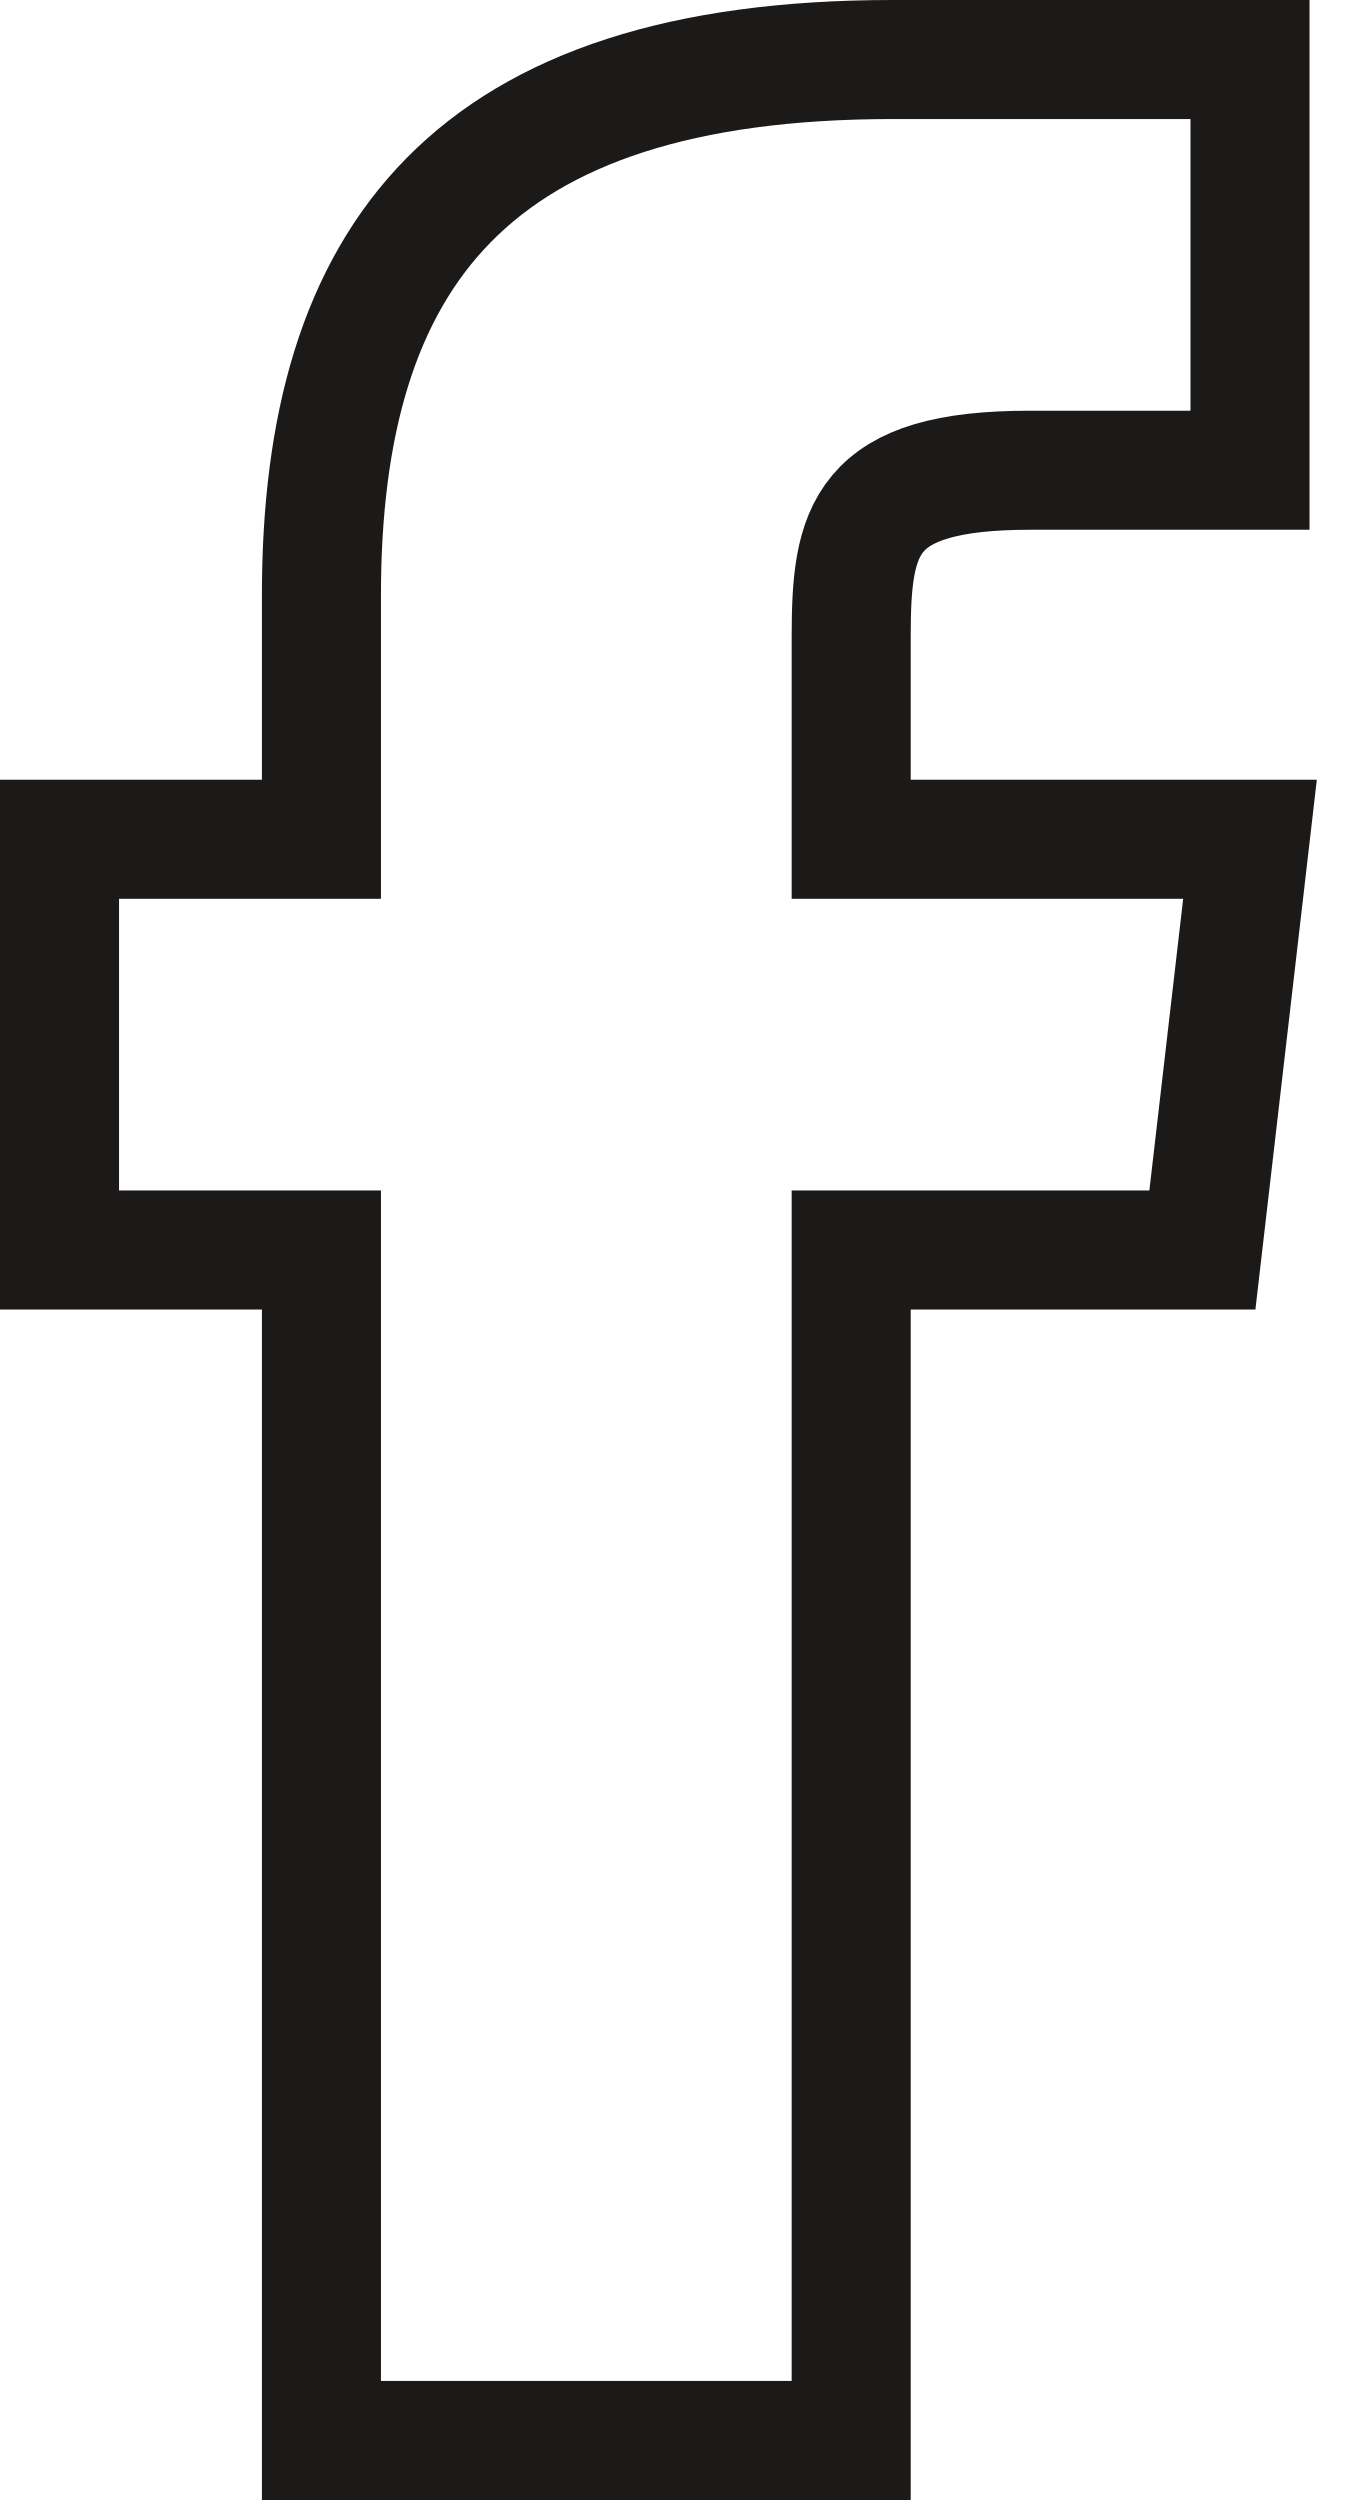
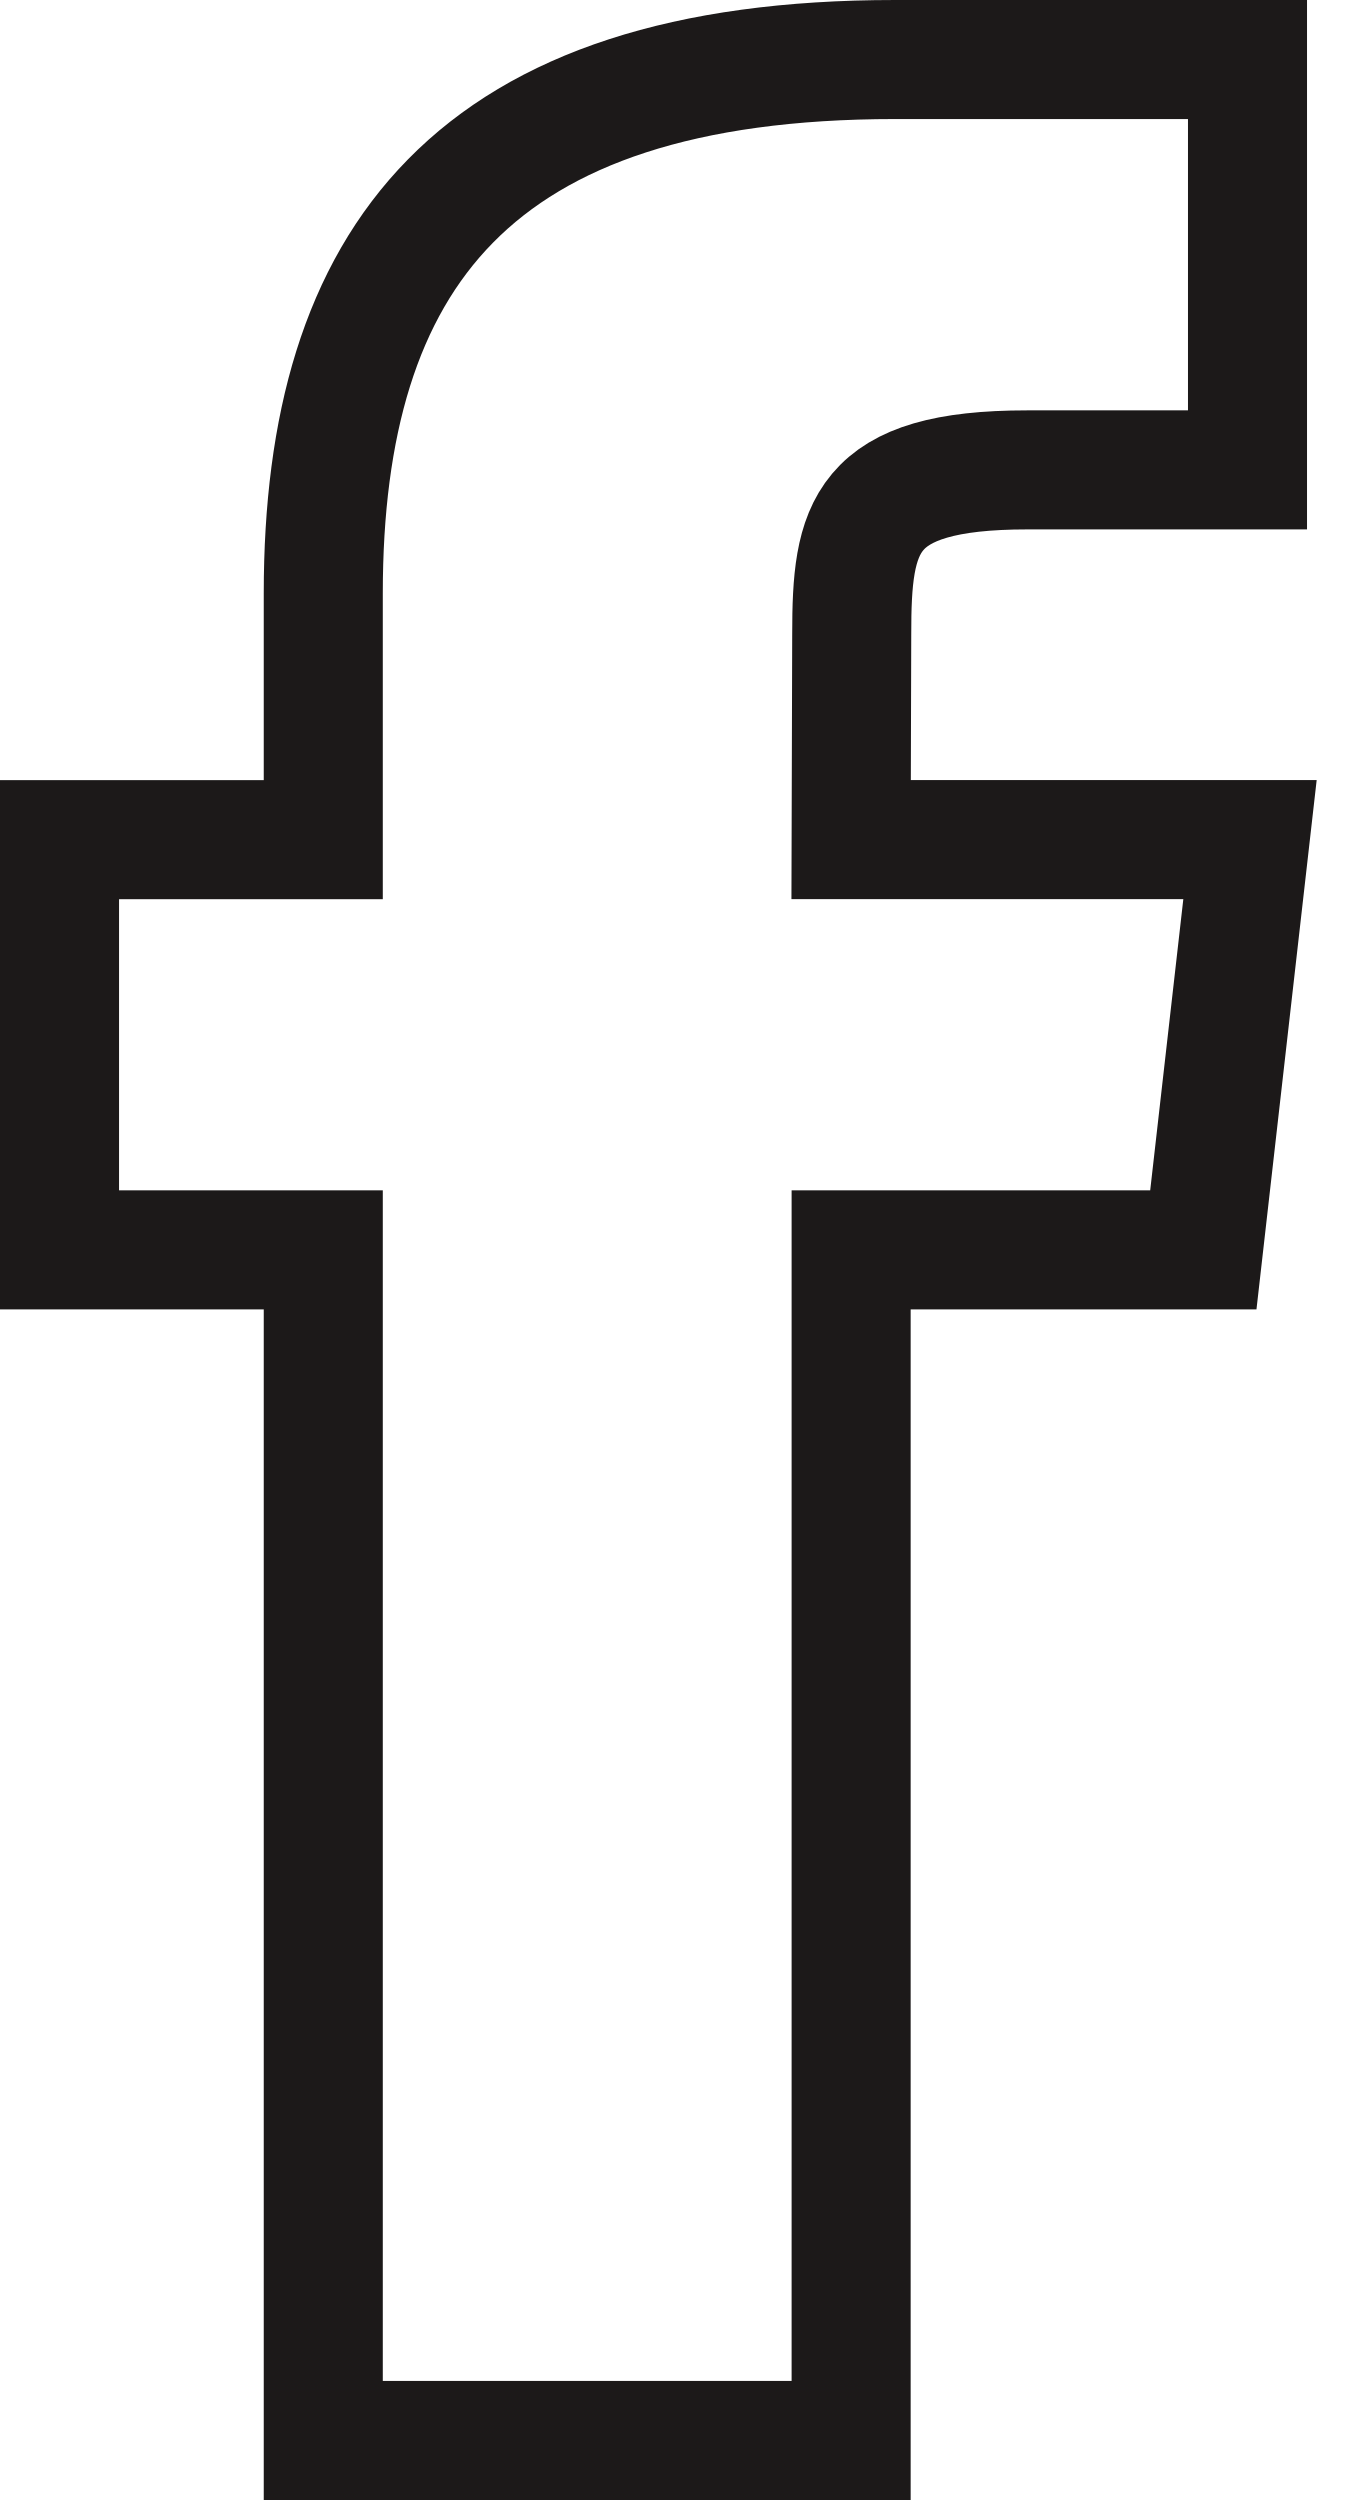
- <svg xmlns="http://www.w3.org/2000/svg" version="1.1" id="Capa_1" x="0px" y="0px" viewBox="0 0 23 42" style="enable-background:new 0 0 23 42;" xml:space="preserve">
-   <style type="text/css">
- 	.st0{fill:none;stroke:#1C1919;stroke-width:2;}
- </style>
-   <g id="Page-1">
-     <path id="Path" class="st0" d="M14.3,41V21h5.9l0.8-6.9h-6.7l0-3.4c0-1.8,0.2-2.8,3-2.8H21V1H15c-7.1,0-9.6,3.3-9.6,9v4.1H1V21h4.4   v20H14.3L14.3,41L14.3,41L14.3,41z" />
+ <svg xmlns="http://www.w3.org/2000/svg" width="23px" height="42px" viewBox="0 0 23 42" version="1.1">
+   <defs />
+   <g id="Page-1" stroke="none" stroke-width="1" fill="none" fill-rule="evenodd">
+     <path d="M14.299,41 L14.299,20.998 L20.216,20.998 L21,14.105 L14.299,14.105 L14.309,10.655 C14.309,8.857 14.492,7.894 17.259,7.894 L20.958,7.894 L20.958,1 L15.041,1 C7.933,1 5.431,4.344 5.431,9.967 L5.431,14.106 L1,14.106 L1,20.998 L5.431,20.998 L5.431,41 L14.299,41 L14.299,41 L14.299,41 L14.299,41 Z" id="Path" stroke="#1C1919" stroke-width="2" />
  </g>
</svg>
